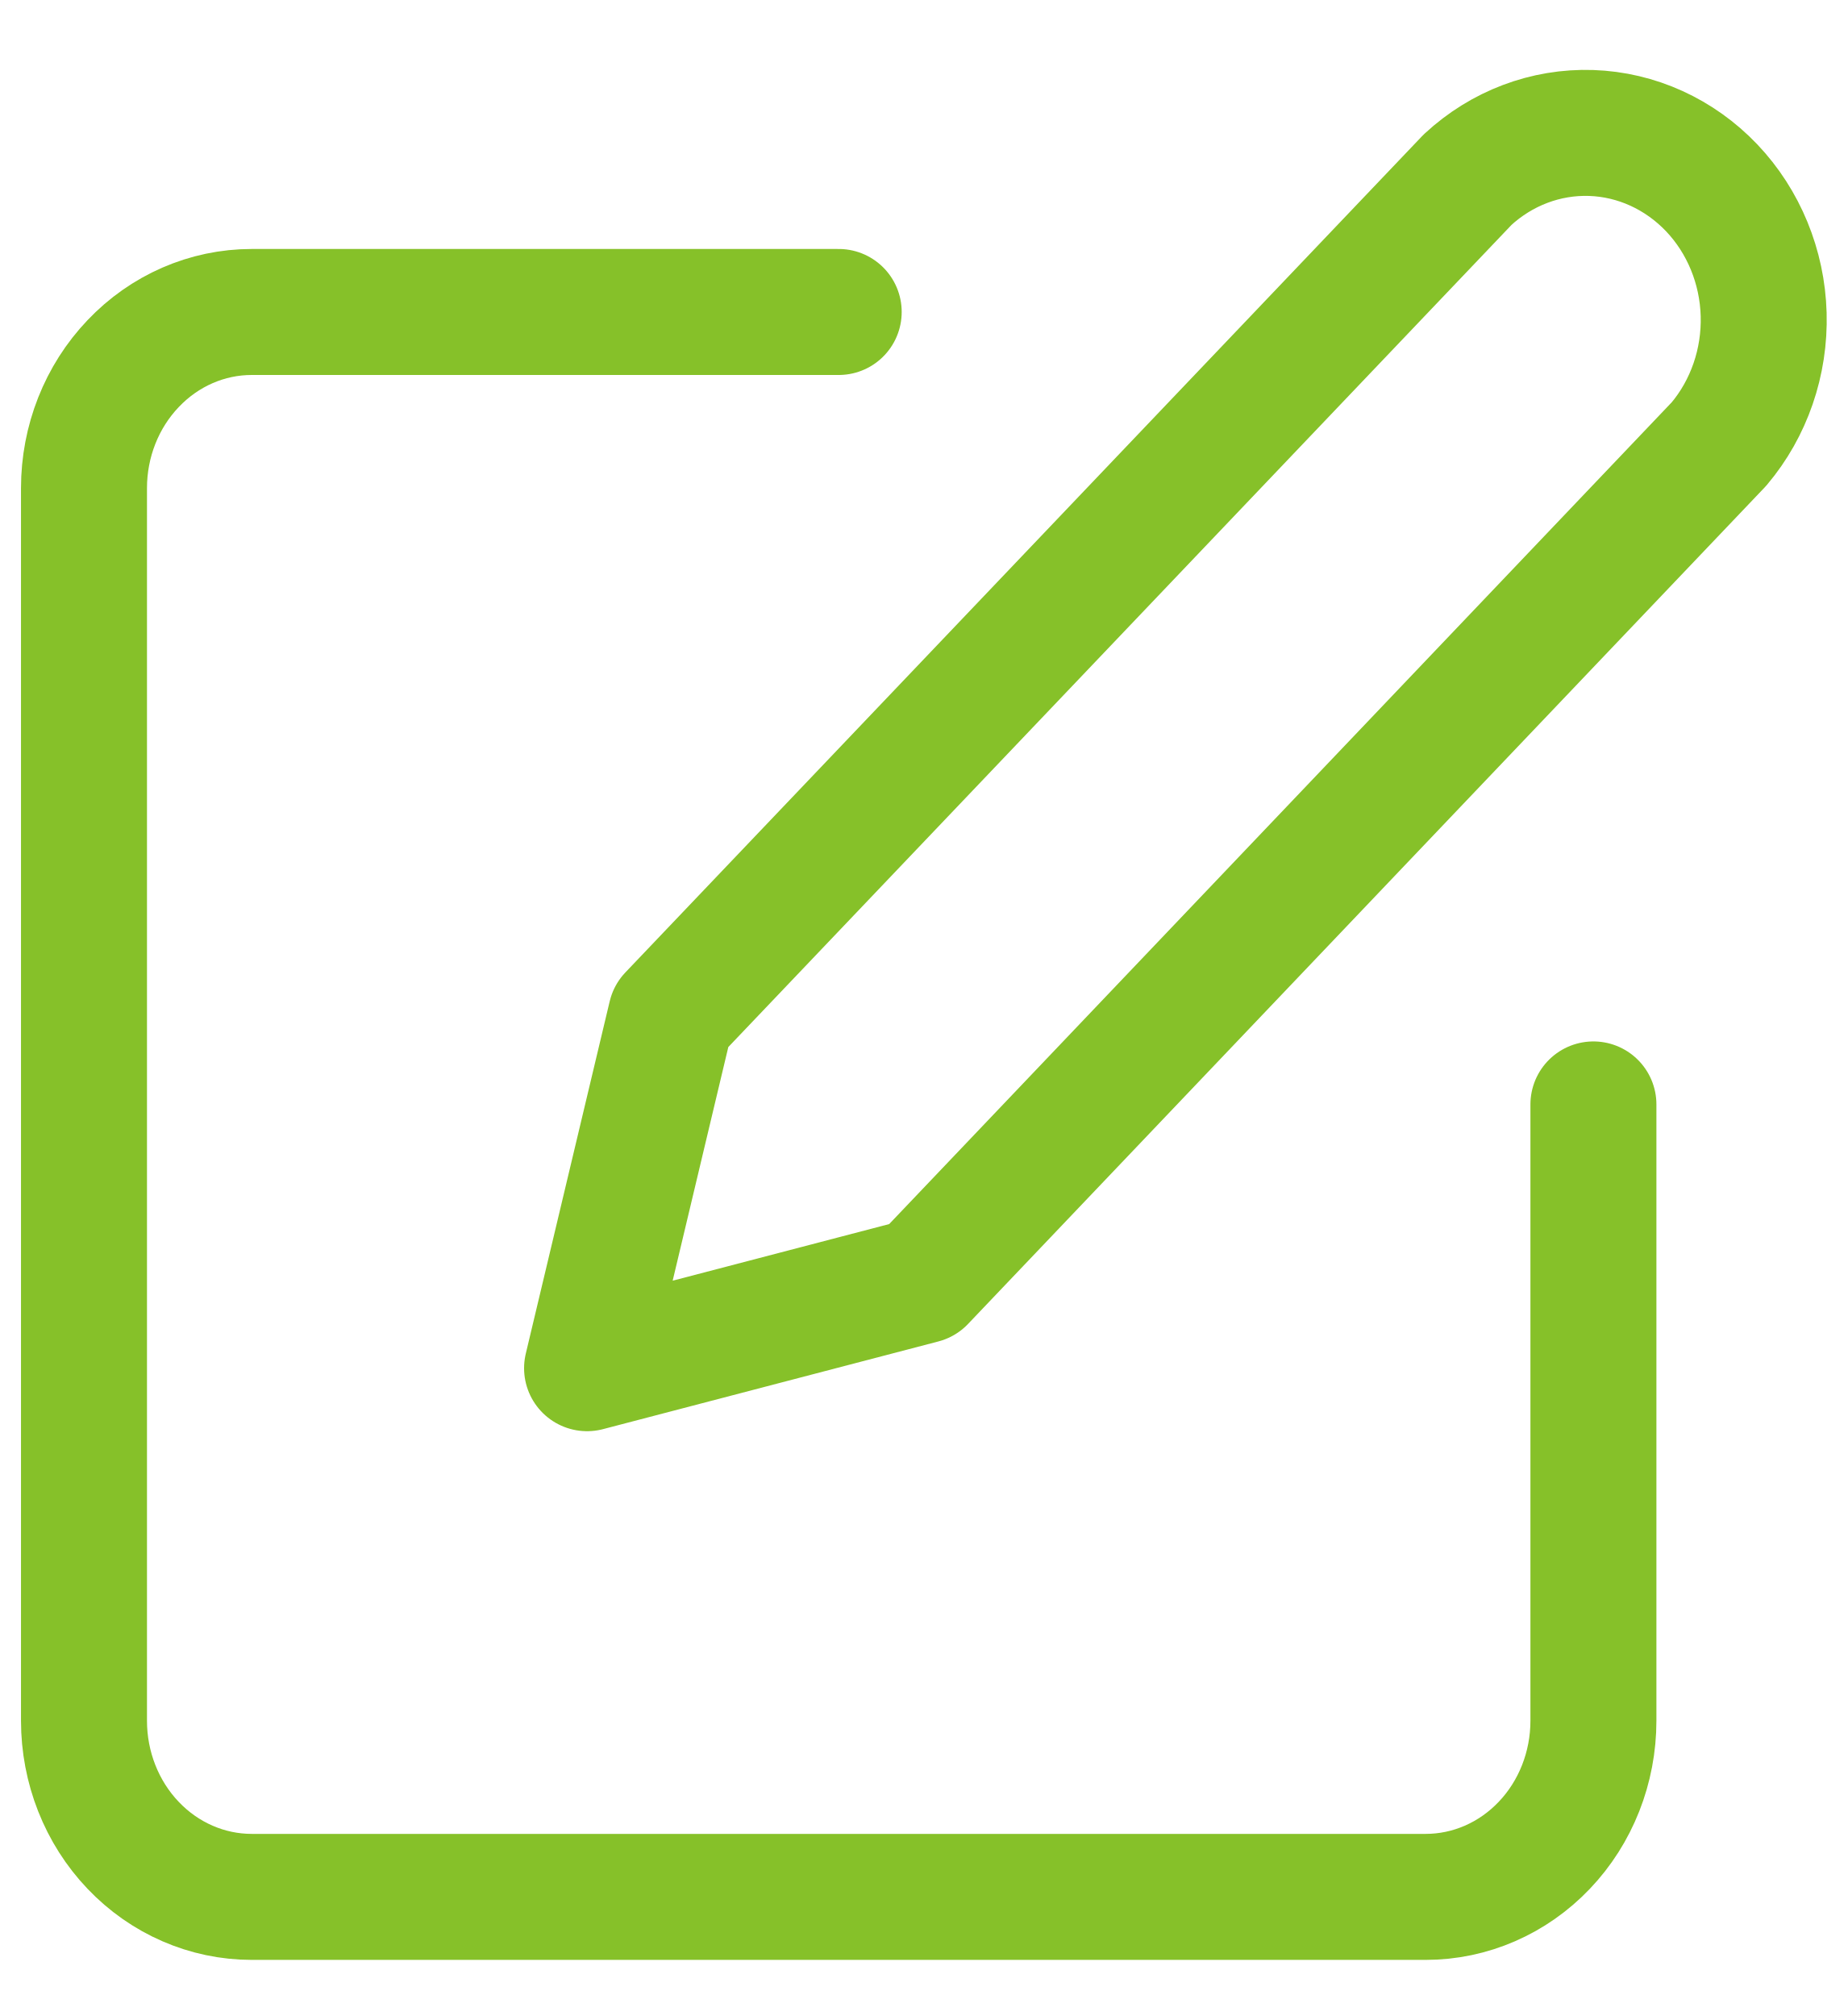
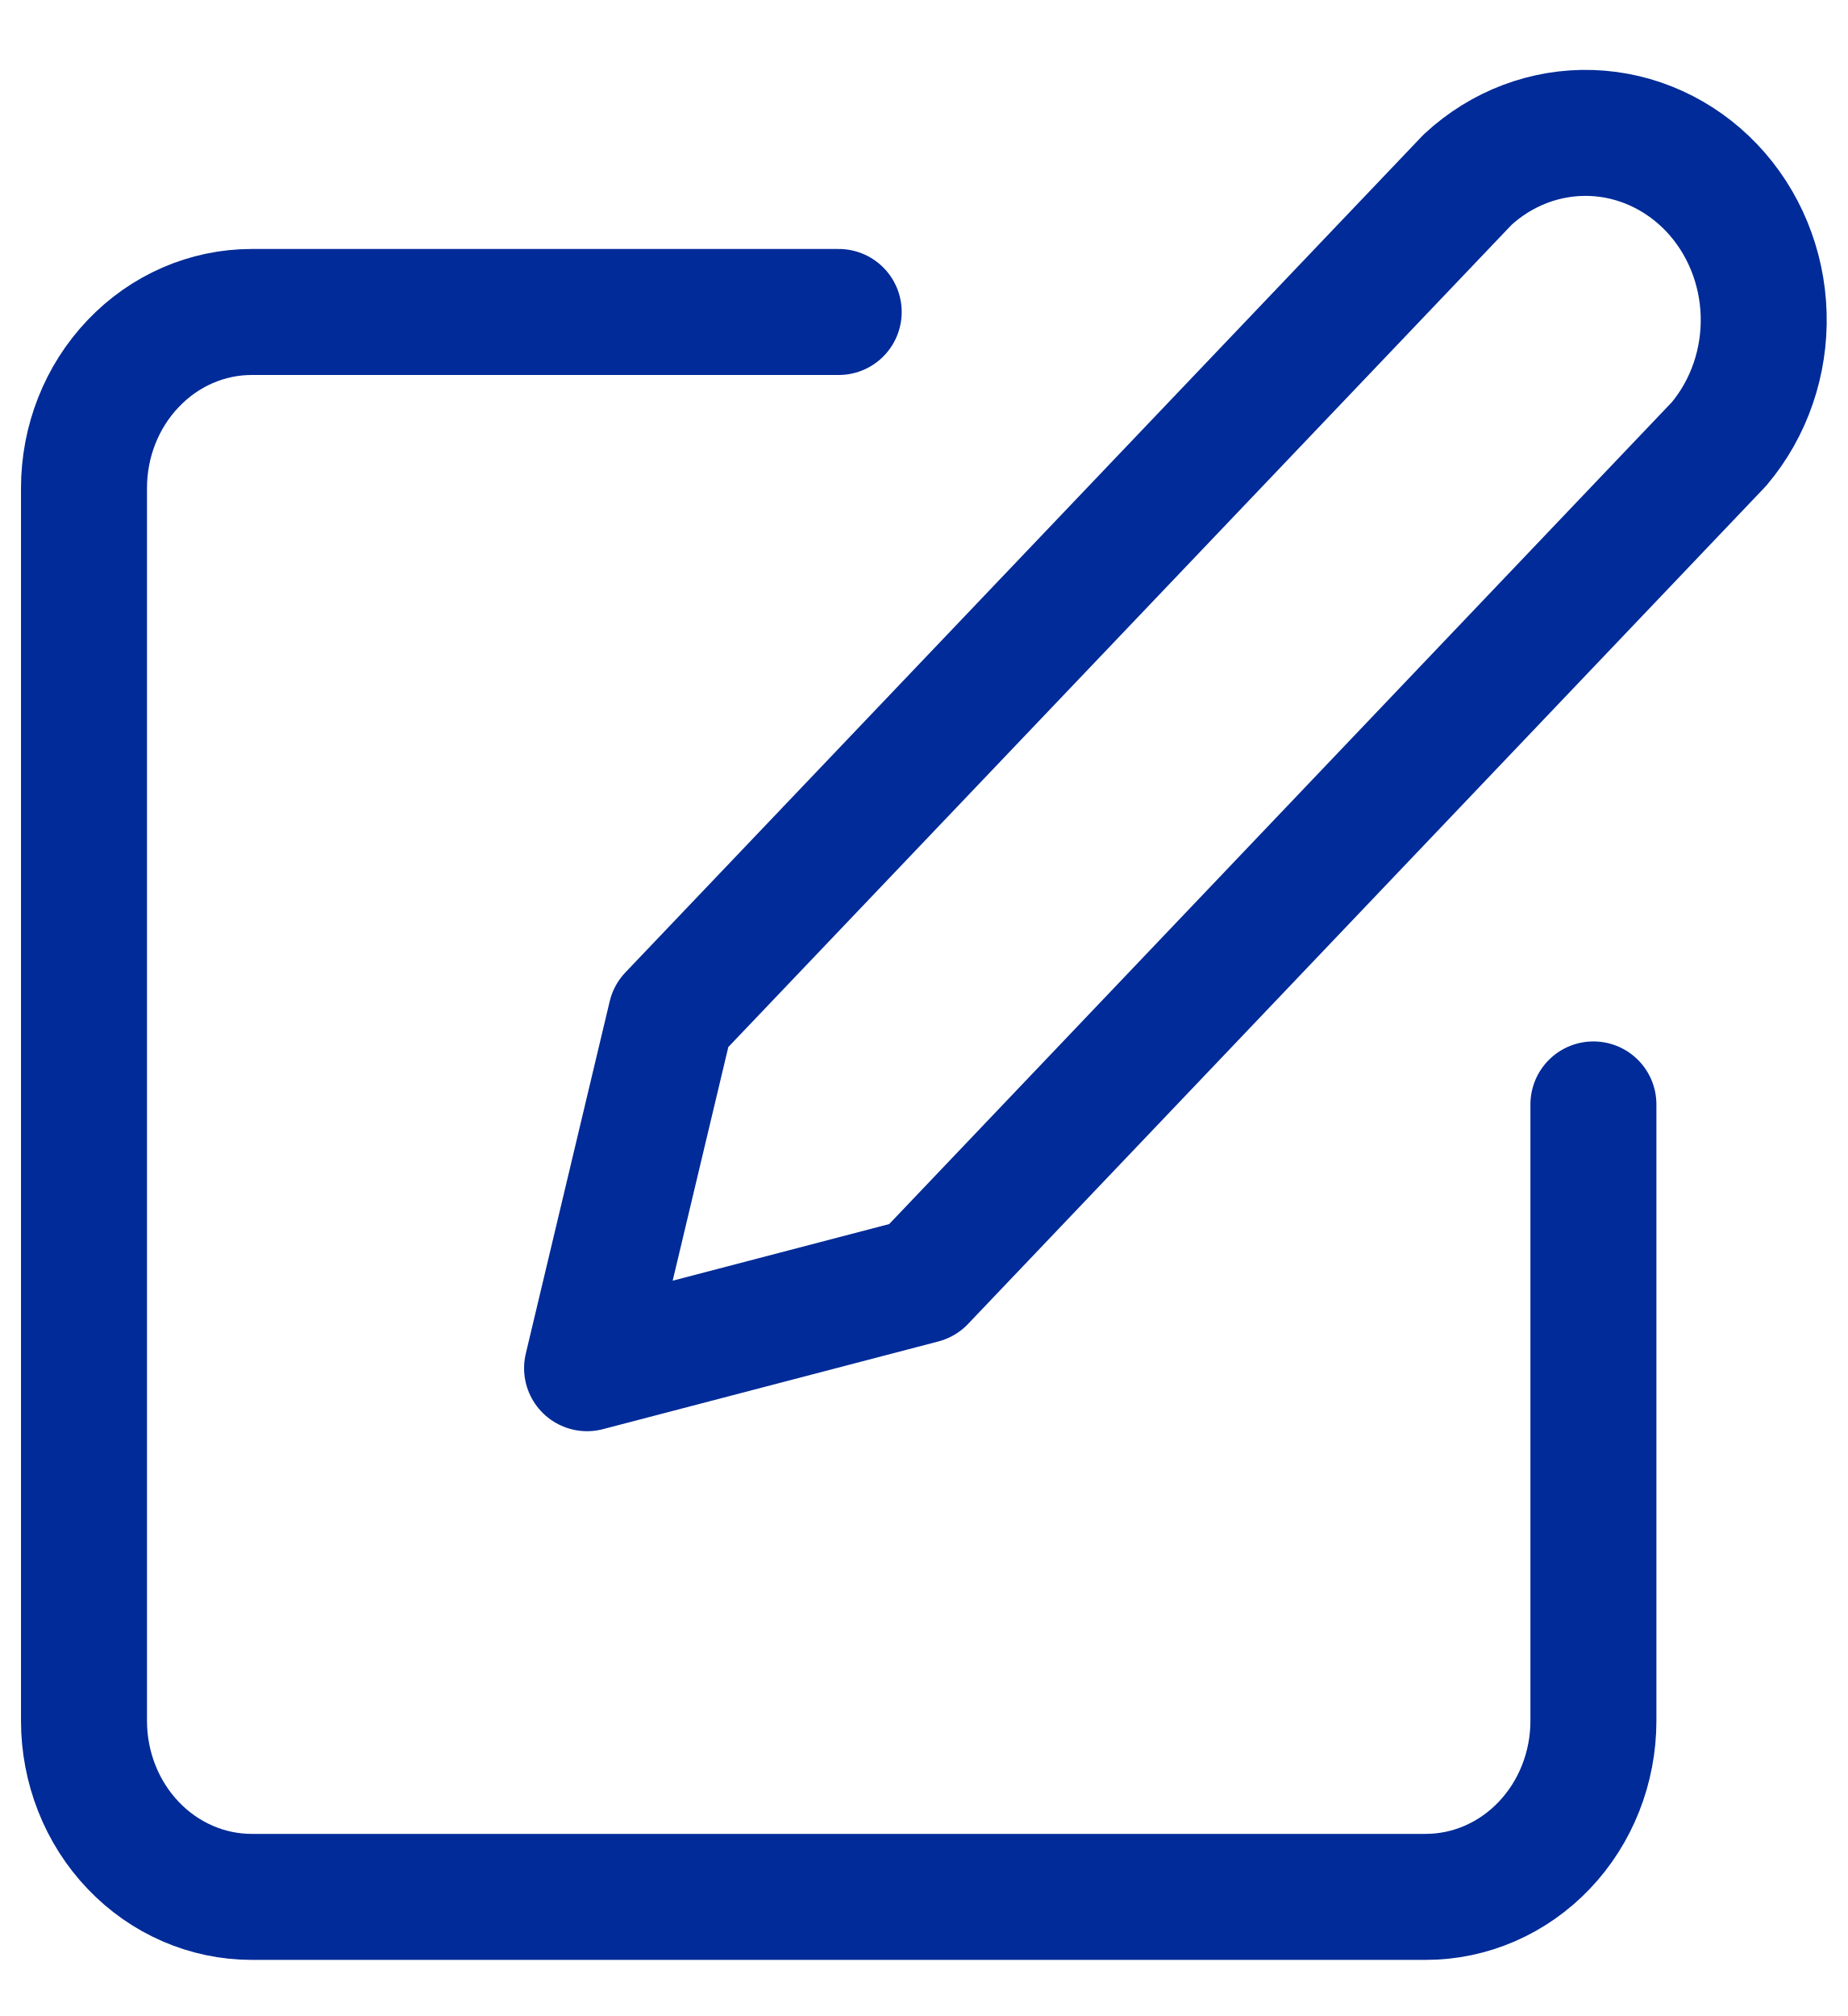
<svg xmlns="http://www.w3.org/2000/svg" width="22" height="24" viewBox="0 0 22 24" fill="none">
-   <path d="M9.986 3.714H2.997C2.467 3.714 1.959 3.935 1.585 4.329C1.21 4.722 1 5.255 1 5.811V20.485C1 21.041 1.21 21.575 1.585 21.968C1.959 22.361 2.467 22.582 2.997 22.582H16.975C17.505 22.582 18.013 22.361 18.387 21.968C18.762 21.575 18.972 21.041 18.972 20.485V13.148" stroke="#86C129" stroke-width="1.5" stroke-linecap="round" stroke-linejoin="round" />
-   <path d="M17.474 2.139C17.879 1.764 18.405 1.565 18.945 1.583C19.485 1.601 19.998 1.835 20.38 2.236C20.761 2.637 20.983 3.176 20.999 3.743C21.015 4.31 20.825 4.862 20.467 5.286L10.983 15.244L6.99 16.288L7.989 12.094L17.474 2.139Z" stroke="#86C129" stroke-width="1.5" stroke-linecap="round" stroke-linejoin="round" />
+   <path d="M9.986 3.714H2.997C2.467 3.714 1.959 3.935 1.585 4.329C1.21 4.722 1 5.255 1 5.811V20.485C1 21.041 1.21 21.575 1.585 21.968C1.959 22.361 2.467 22.582 2.997 22.582H16.975C17.505 22.582 18.013 22.361 18.387 21.968C18.762 21.575 18.972 21.041 18.972 20.485V13.148" stroke="#002B98" stroke-width="1.5" stroke-linecap="round" stroke-linejoin="round" />
+   <path d="M17.474 2.139C17.879 1.764 18.405 1.565 18.945 1.583C19.485 1.601 19.998 1.835 20.38 2.236C20.761 2.637 20.983 3.176 20.999 3.743C21.015 4.31 20.825 4.862 20.467 5.286L10.983 15.244L6.99 16.288L7.989 12.094L17.474 2.139Z" stroke="#002B98" stroke-width="1.5" stroke-linecap="round" stroke-linejoin="round" />
</svg>
